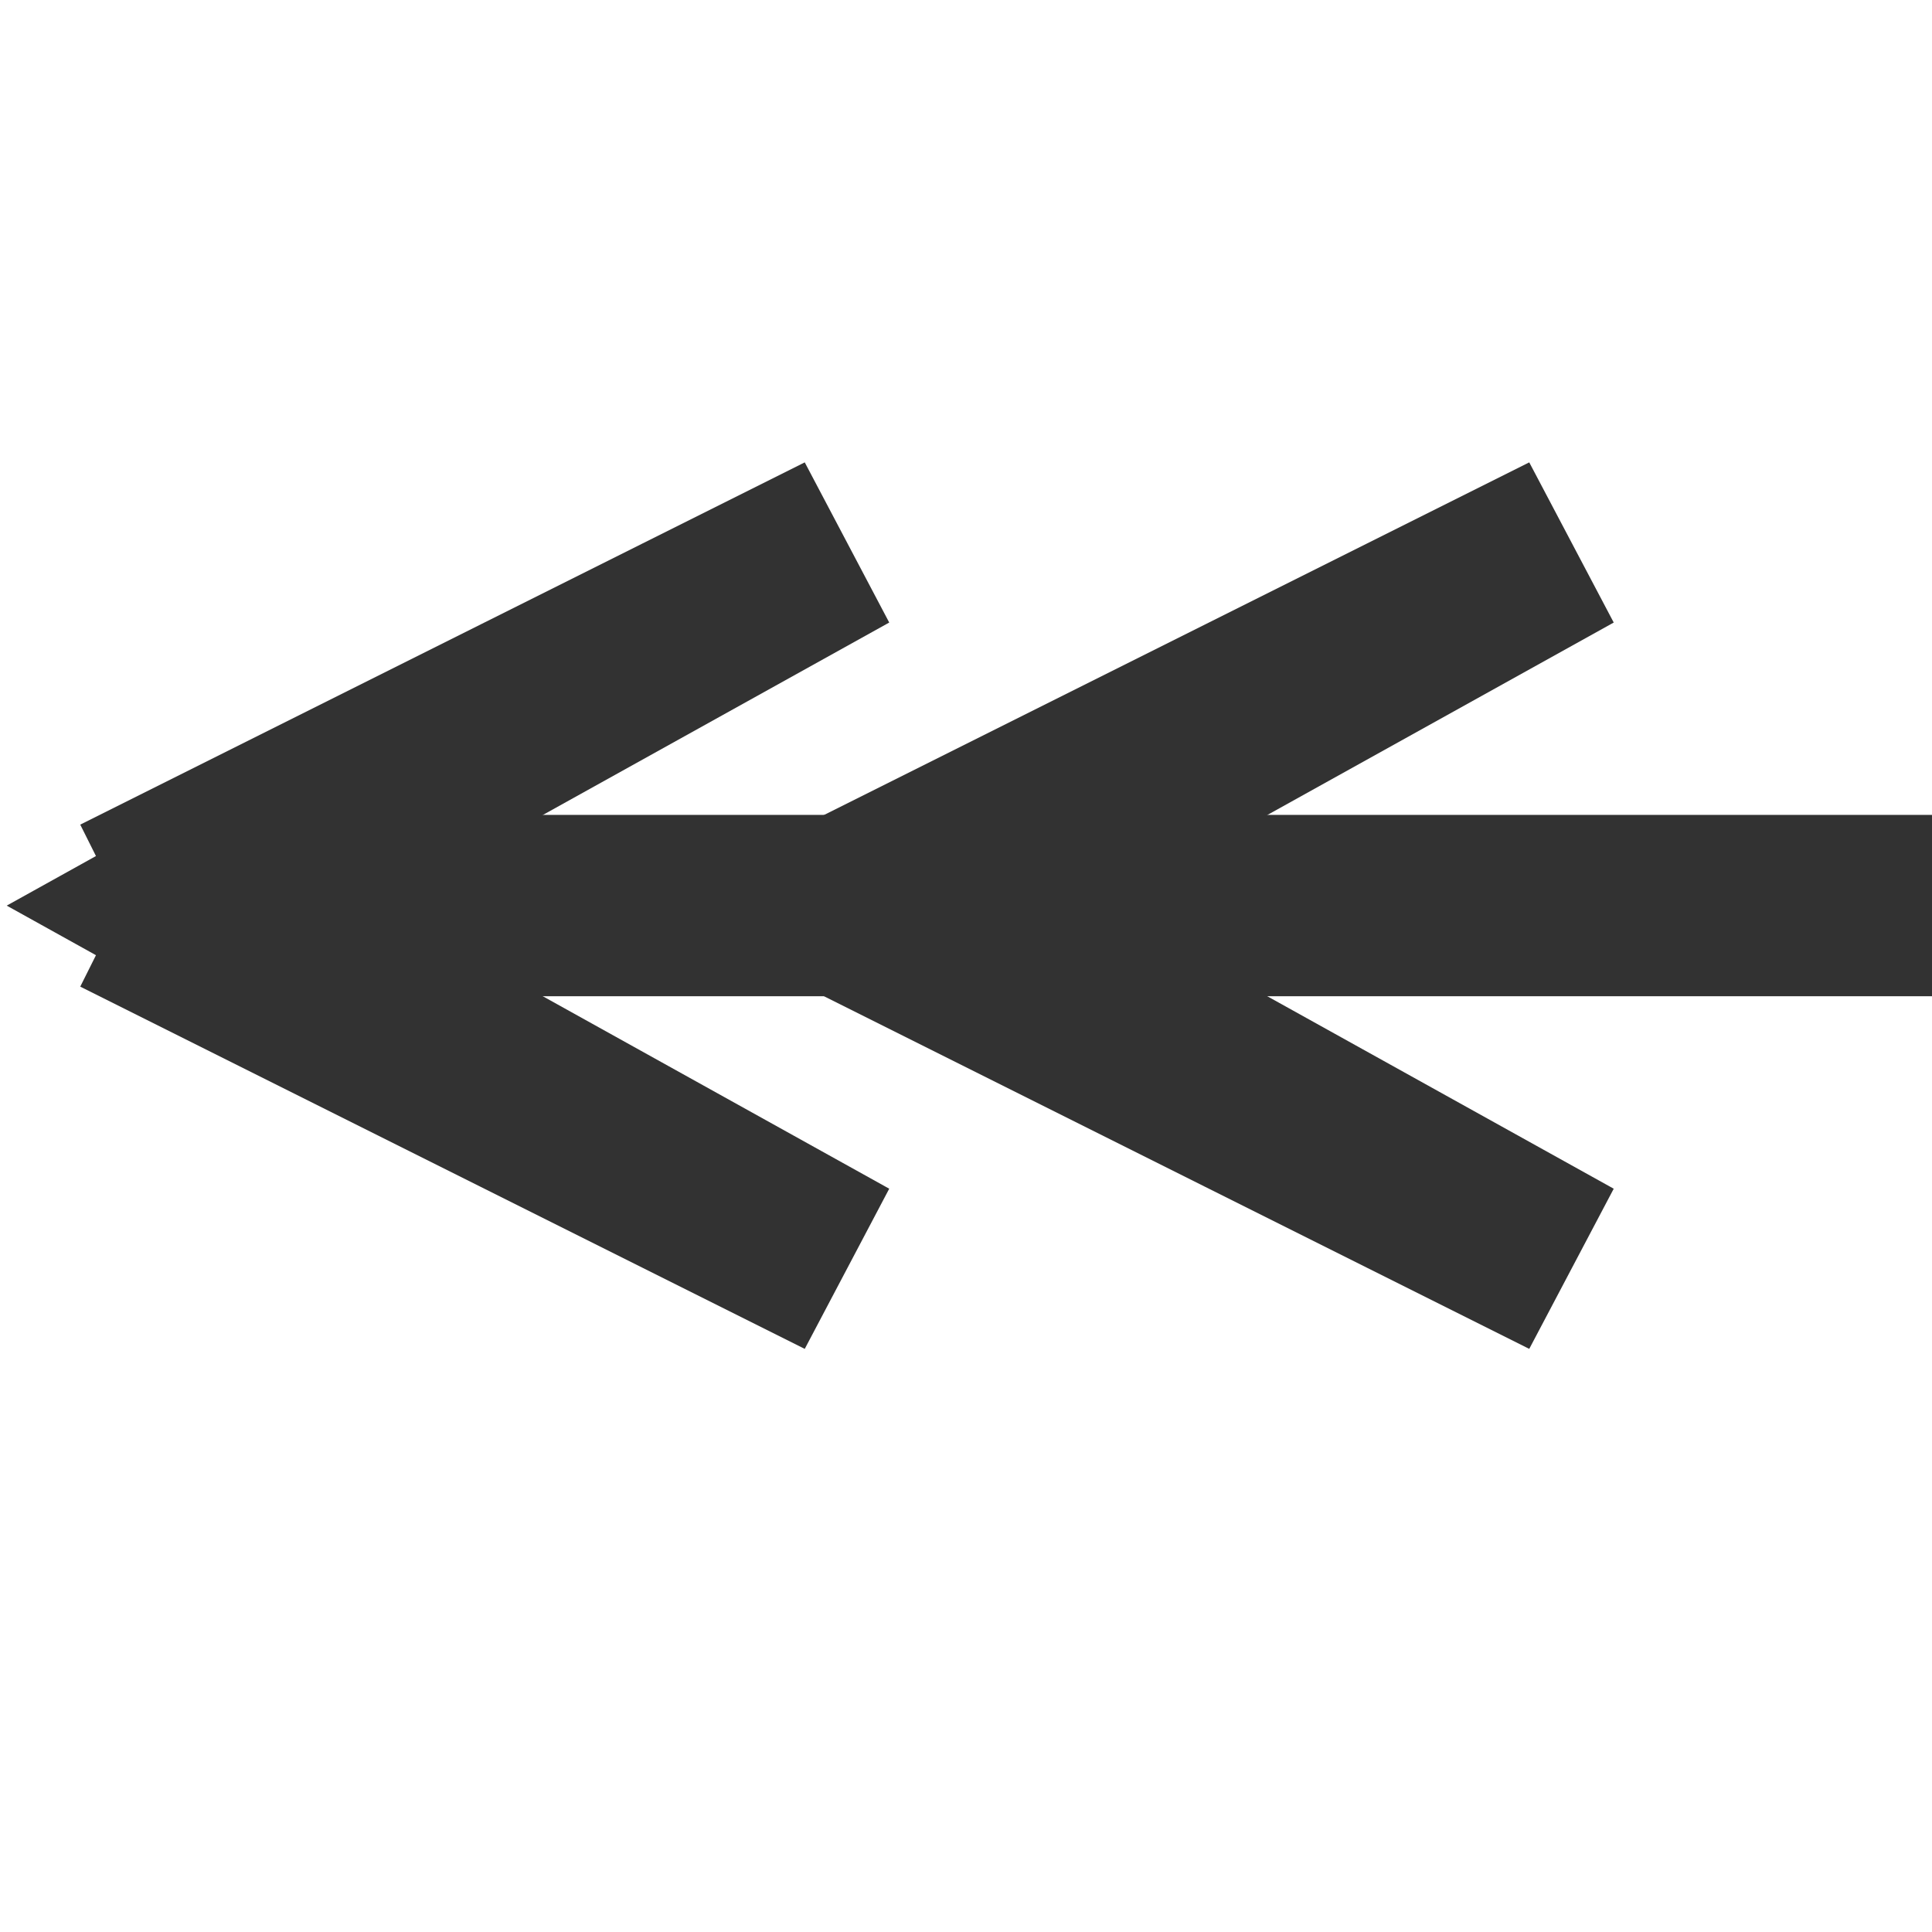
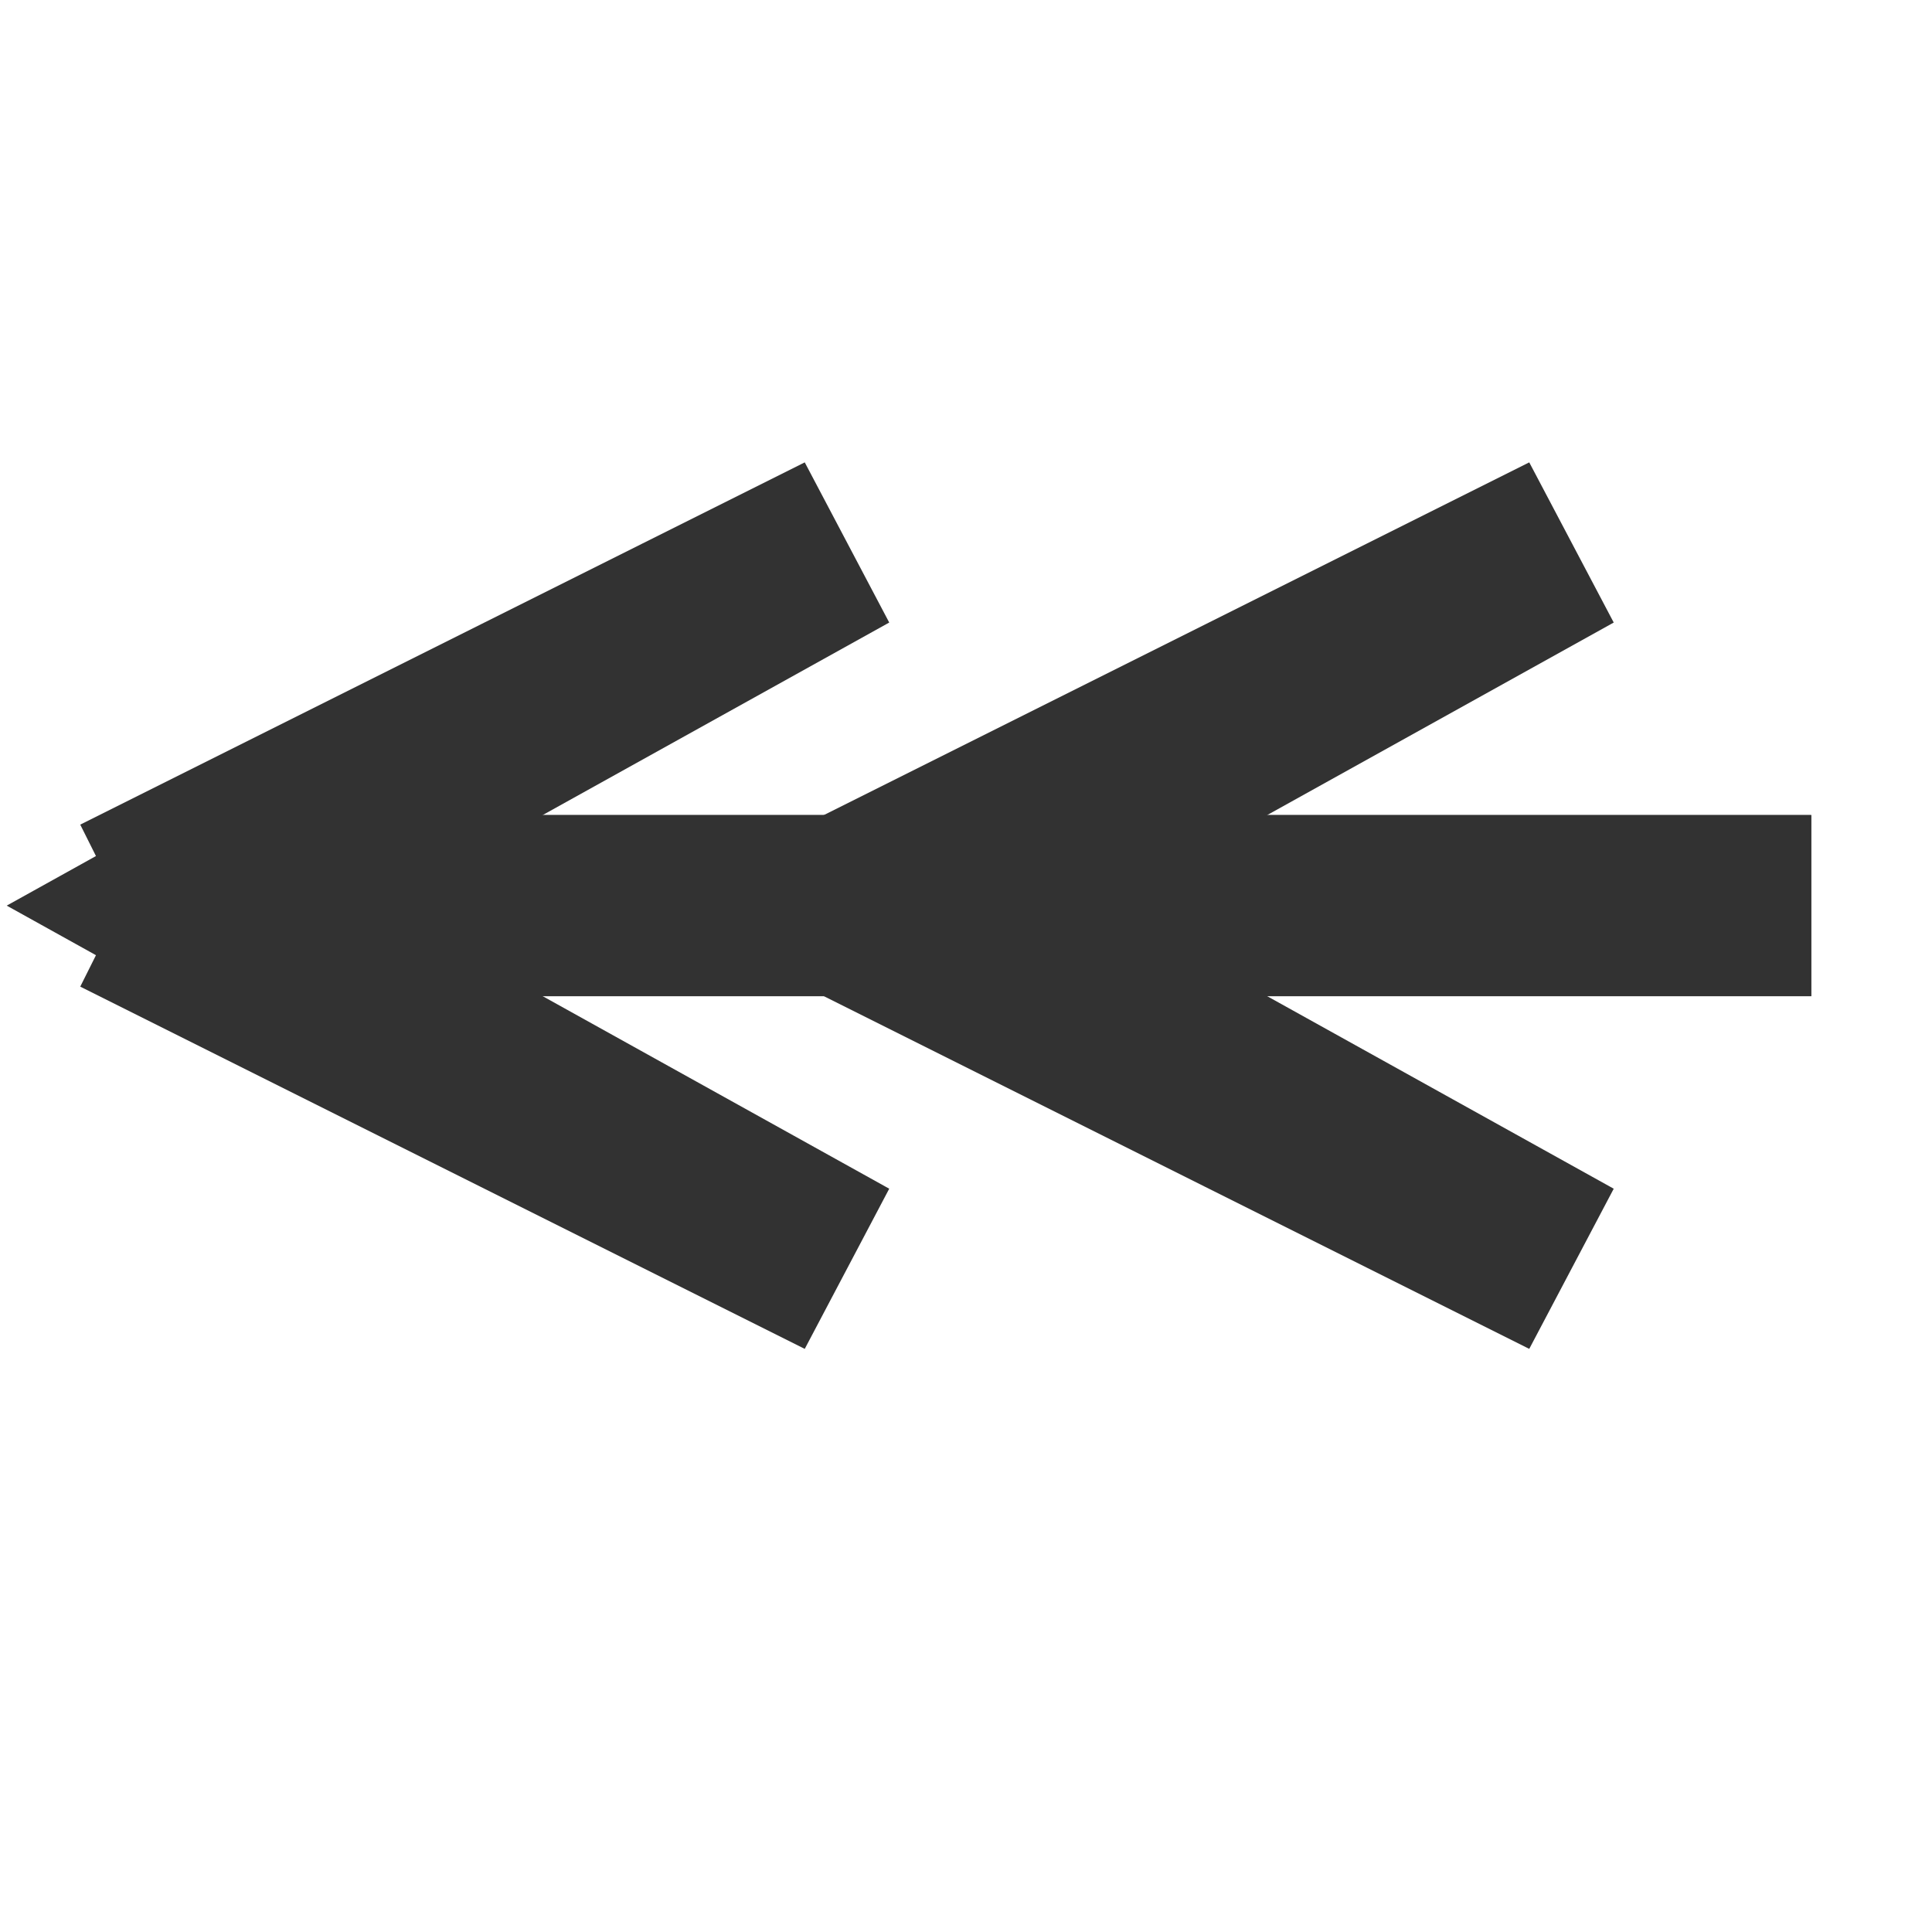
<svg xmlns="http://www.w3.org/2000/svg" version="1.1" width="32" height="32" viewbox="0 0 32 32" shape-rendering="geometricPrecision">
  <g transform="translate(2, 15) ">
-     <path fill="none" stroke="#323232FF" stroke-width="3" d="M0 0L0 0L15 0L15 0L30 0L30 0" />
-     <path fill="none" stroke="#323232FF" stroke-width="3" d="M0 0L0 0L15 0L15 0L30 0L30 0" />
+     <path fill="none" stroke="#323232FF" stroke-width="3" d="M0 0L0 0L14 0L14 0L28 0L28 0" />
+     <path fill="none" stroke="#323232FF" stroke-width="3" d="M0 0L0 0L14 0L14 0L28 0L28 0" />
    <path fill="#FFFFFFFF" d="M0 0L12 -6L1.2 0L12 6L0 0M12 0L24 -6L13.2 0L24 6L12 0" />
    <path fill="none" stroke="#323232FF" stroke-width="3" d="M0 0L12 -6L1.2 0L12 6L0 0M12 0L24 -6L13.2 0L24 6L12 0" />
  </g>
</svg>
